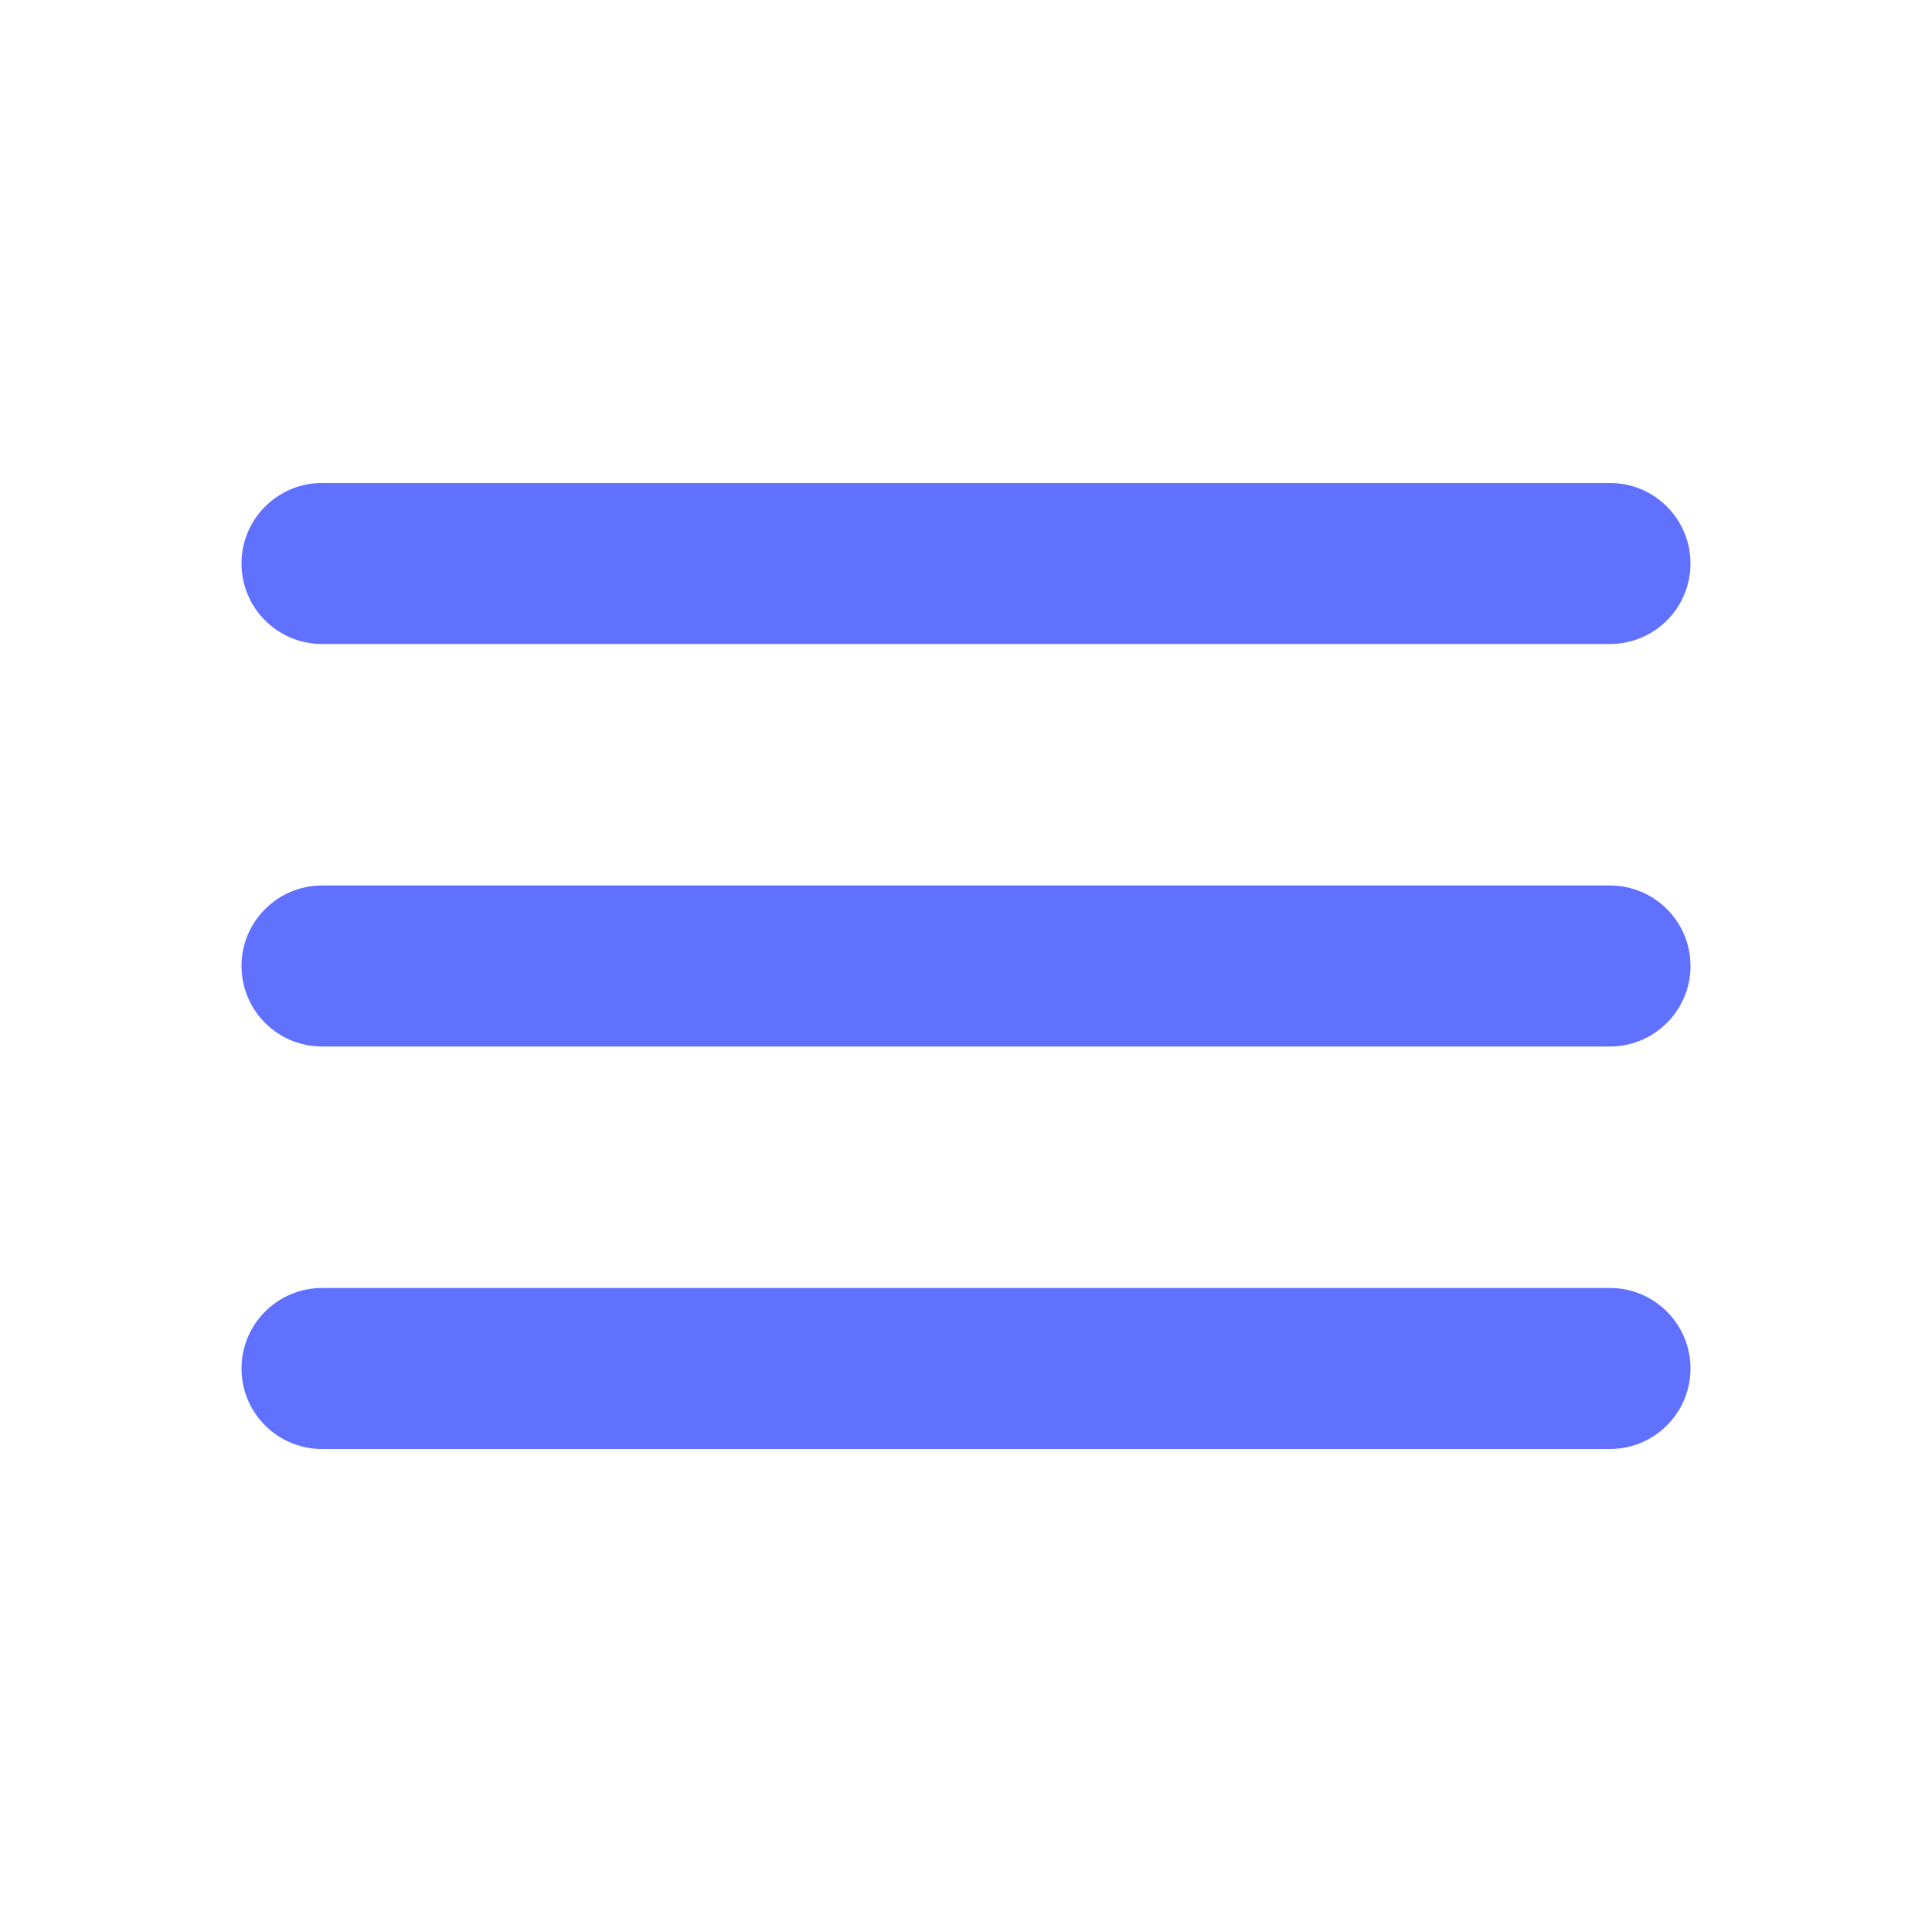
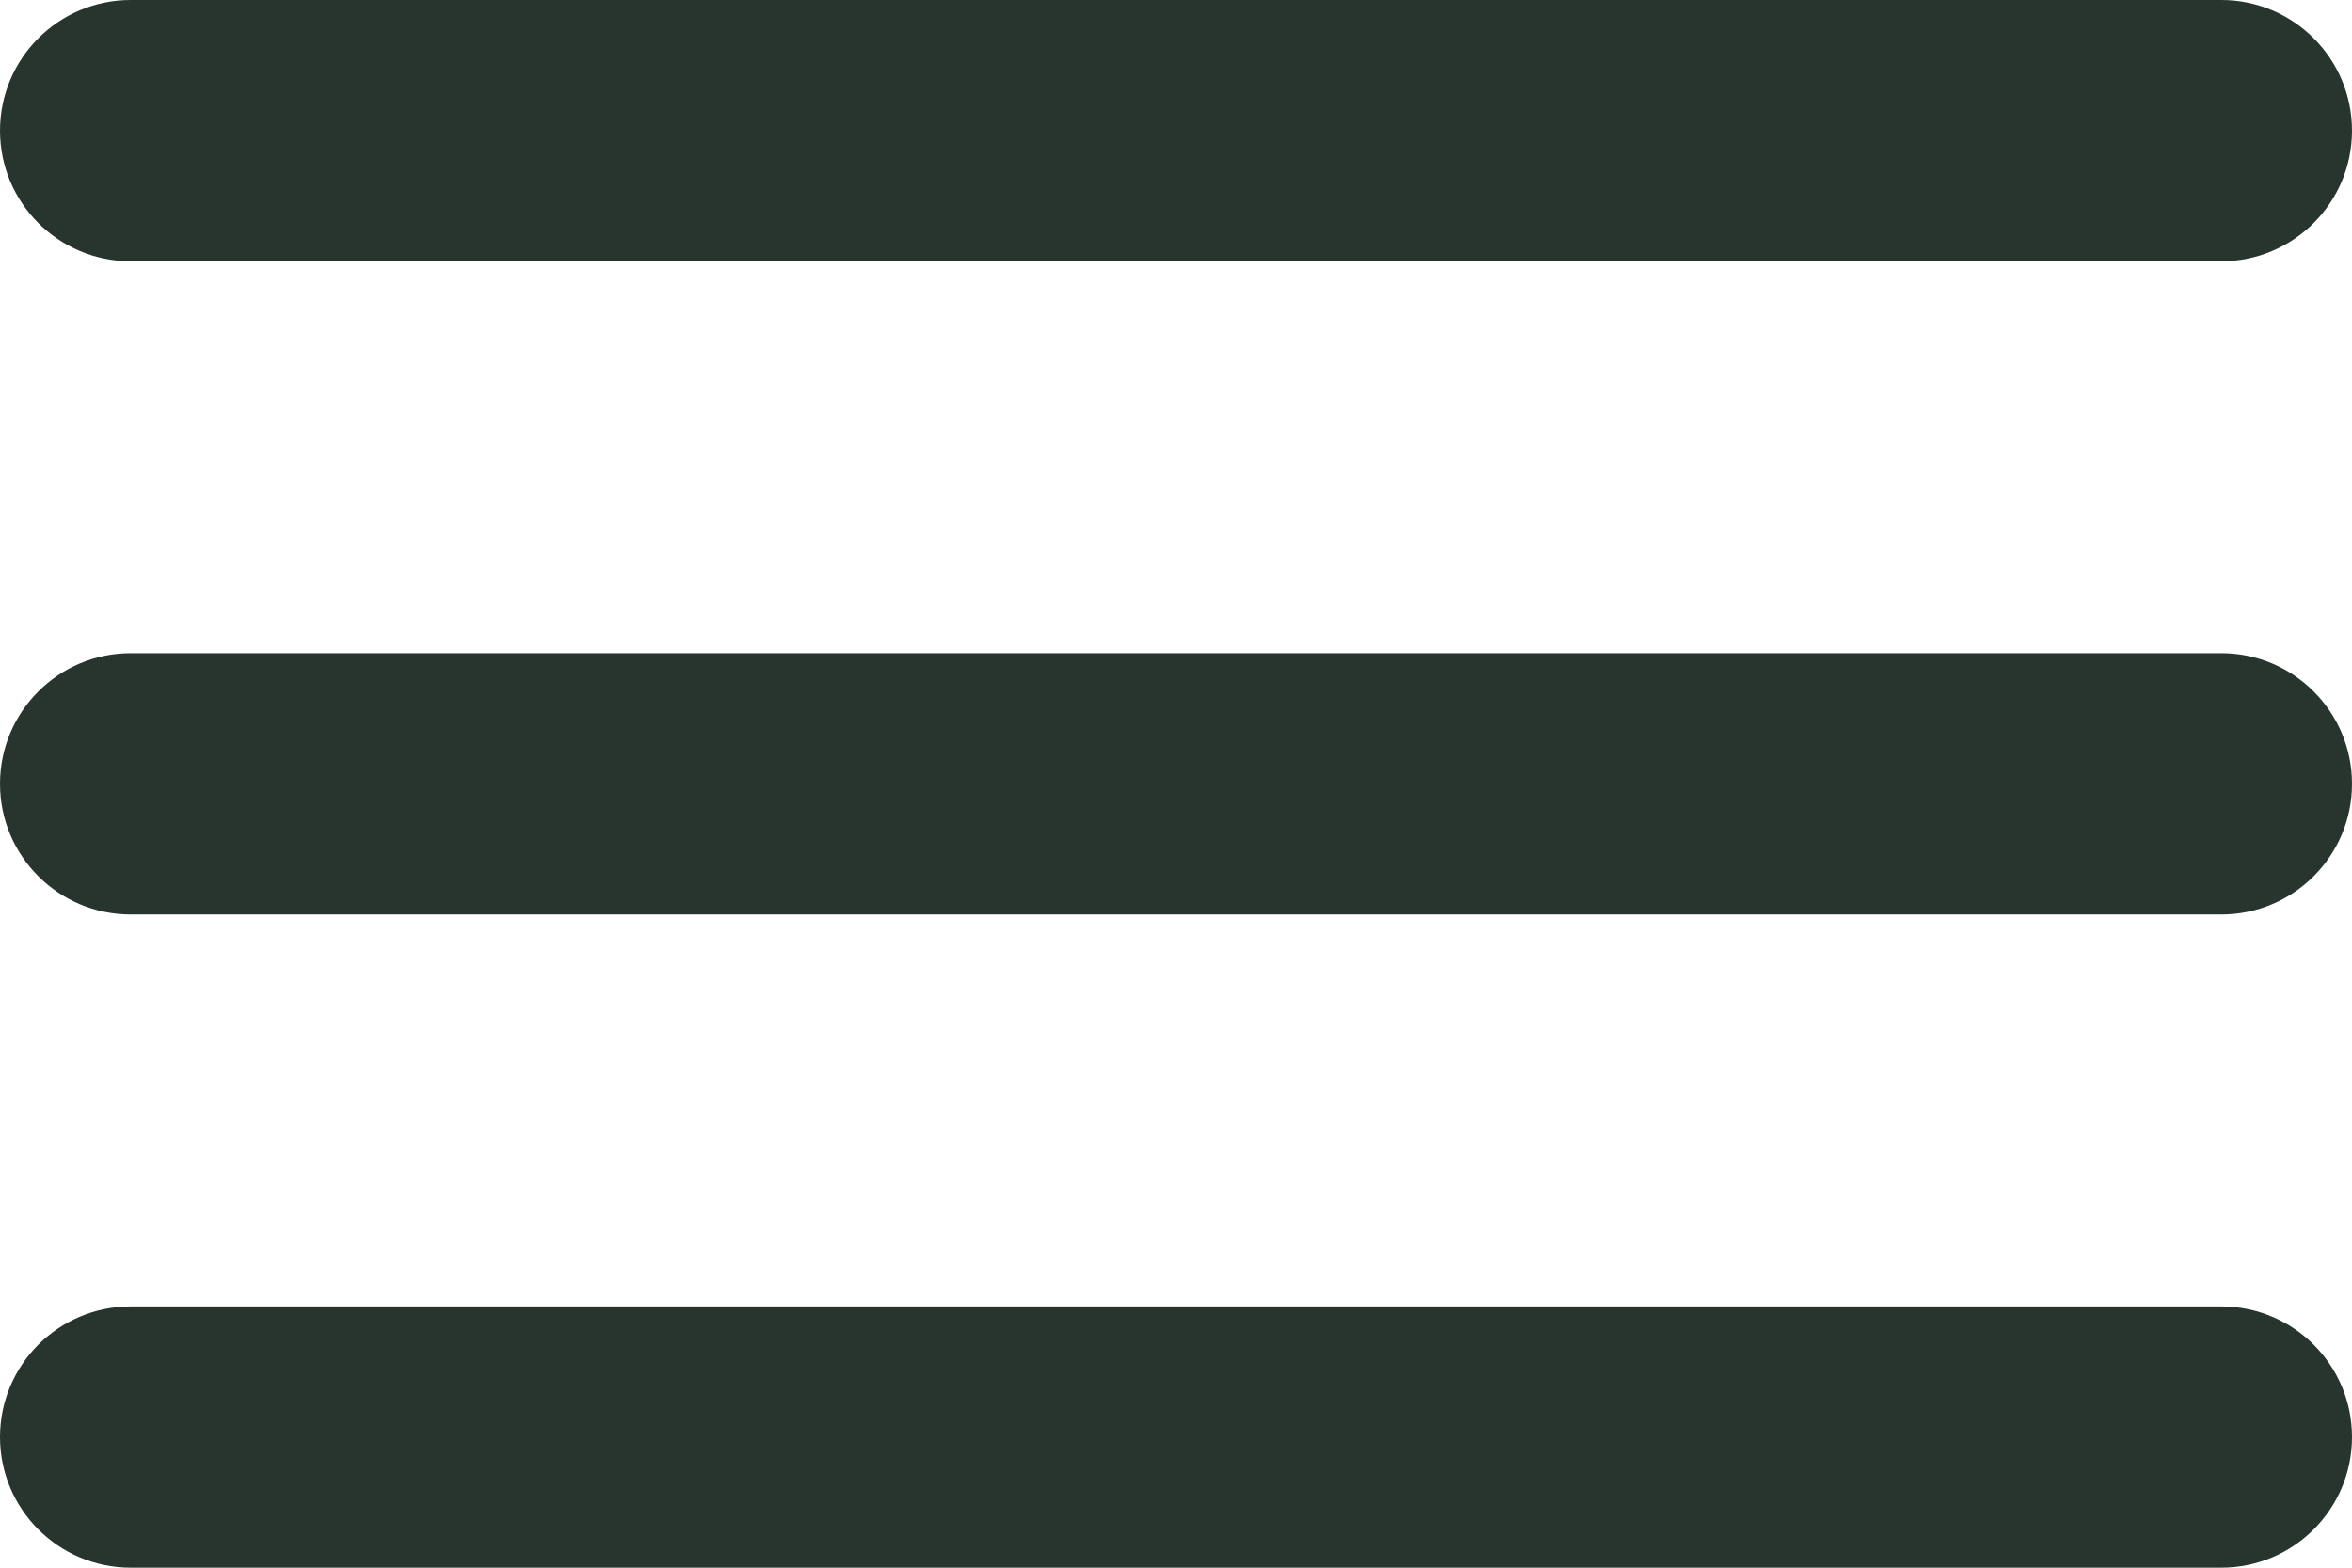
- <svg xmlns="http://www.w3.org/2000/svg" width="24" height="24" viewBox="0 0 24 24" fill="none">
-   <path fill-rule="evenodd" clip-rule="evenodd" d="M3 7C3 6.448 3.448 6 4 6H20C20.552 6 21 6.448 21 7C21 7.552 20.552 8 20 8H4C3.448 8 3 7.552 3 7ZM3 12C3 11.448 3.448 11 4 11L20 11C20.552 11 21 11.448 21 12C21 12.552 20.552 13 20 13L4 13C3.448 13 3 12.552 3 12ZM4 16C3.448 16 3 16.448 3 17C3 17.552 3.448 18 4 18H20C20.552 18 21 17.552 21 17C21 16.448 20.552 16 20 16H4Z" fill="#6070FF" />
+ <svg xmlns="http://www.w3.org/2000/svg" width="18" height="12" viewBox="0 0 18 12" fill="none">
+   <path fill-rule="evenodd" clip-rule="evenodd" d="M0 1C0 0.448 0.448 0 1 0H17C17.552 0 18 0.448 18 1C18 1.552 17.552 2 17 2H1C0.448 2 0 1.552 0 1ZM0 6C0 5.448 0.448 5 1 5L17 5C17.552 5 18 5.448 18 6C18 6.552 17.552 7 17 7L1 7C0.448 7 0 6.552 0 6ZM1 10C0.448 10 0 10.448 0 11C0 11.552 0.448 12 1 12H17C17.552 12 18 11.552 18 11C18 10.448 17.552 10 17 10H1Z" fill="#28352F" />
</svg>
